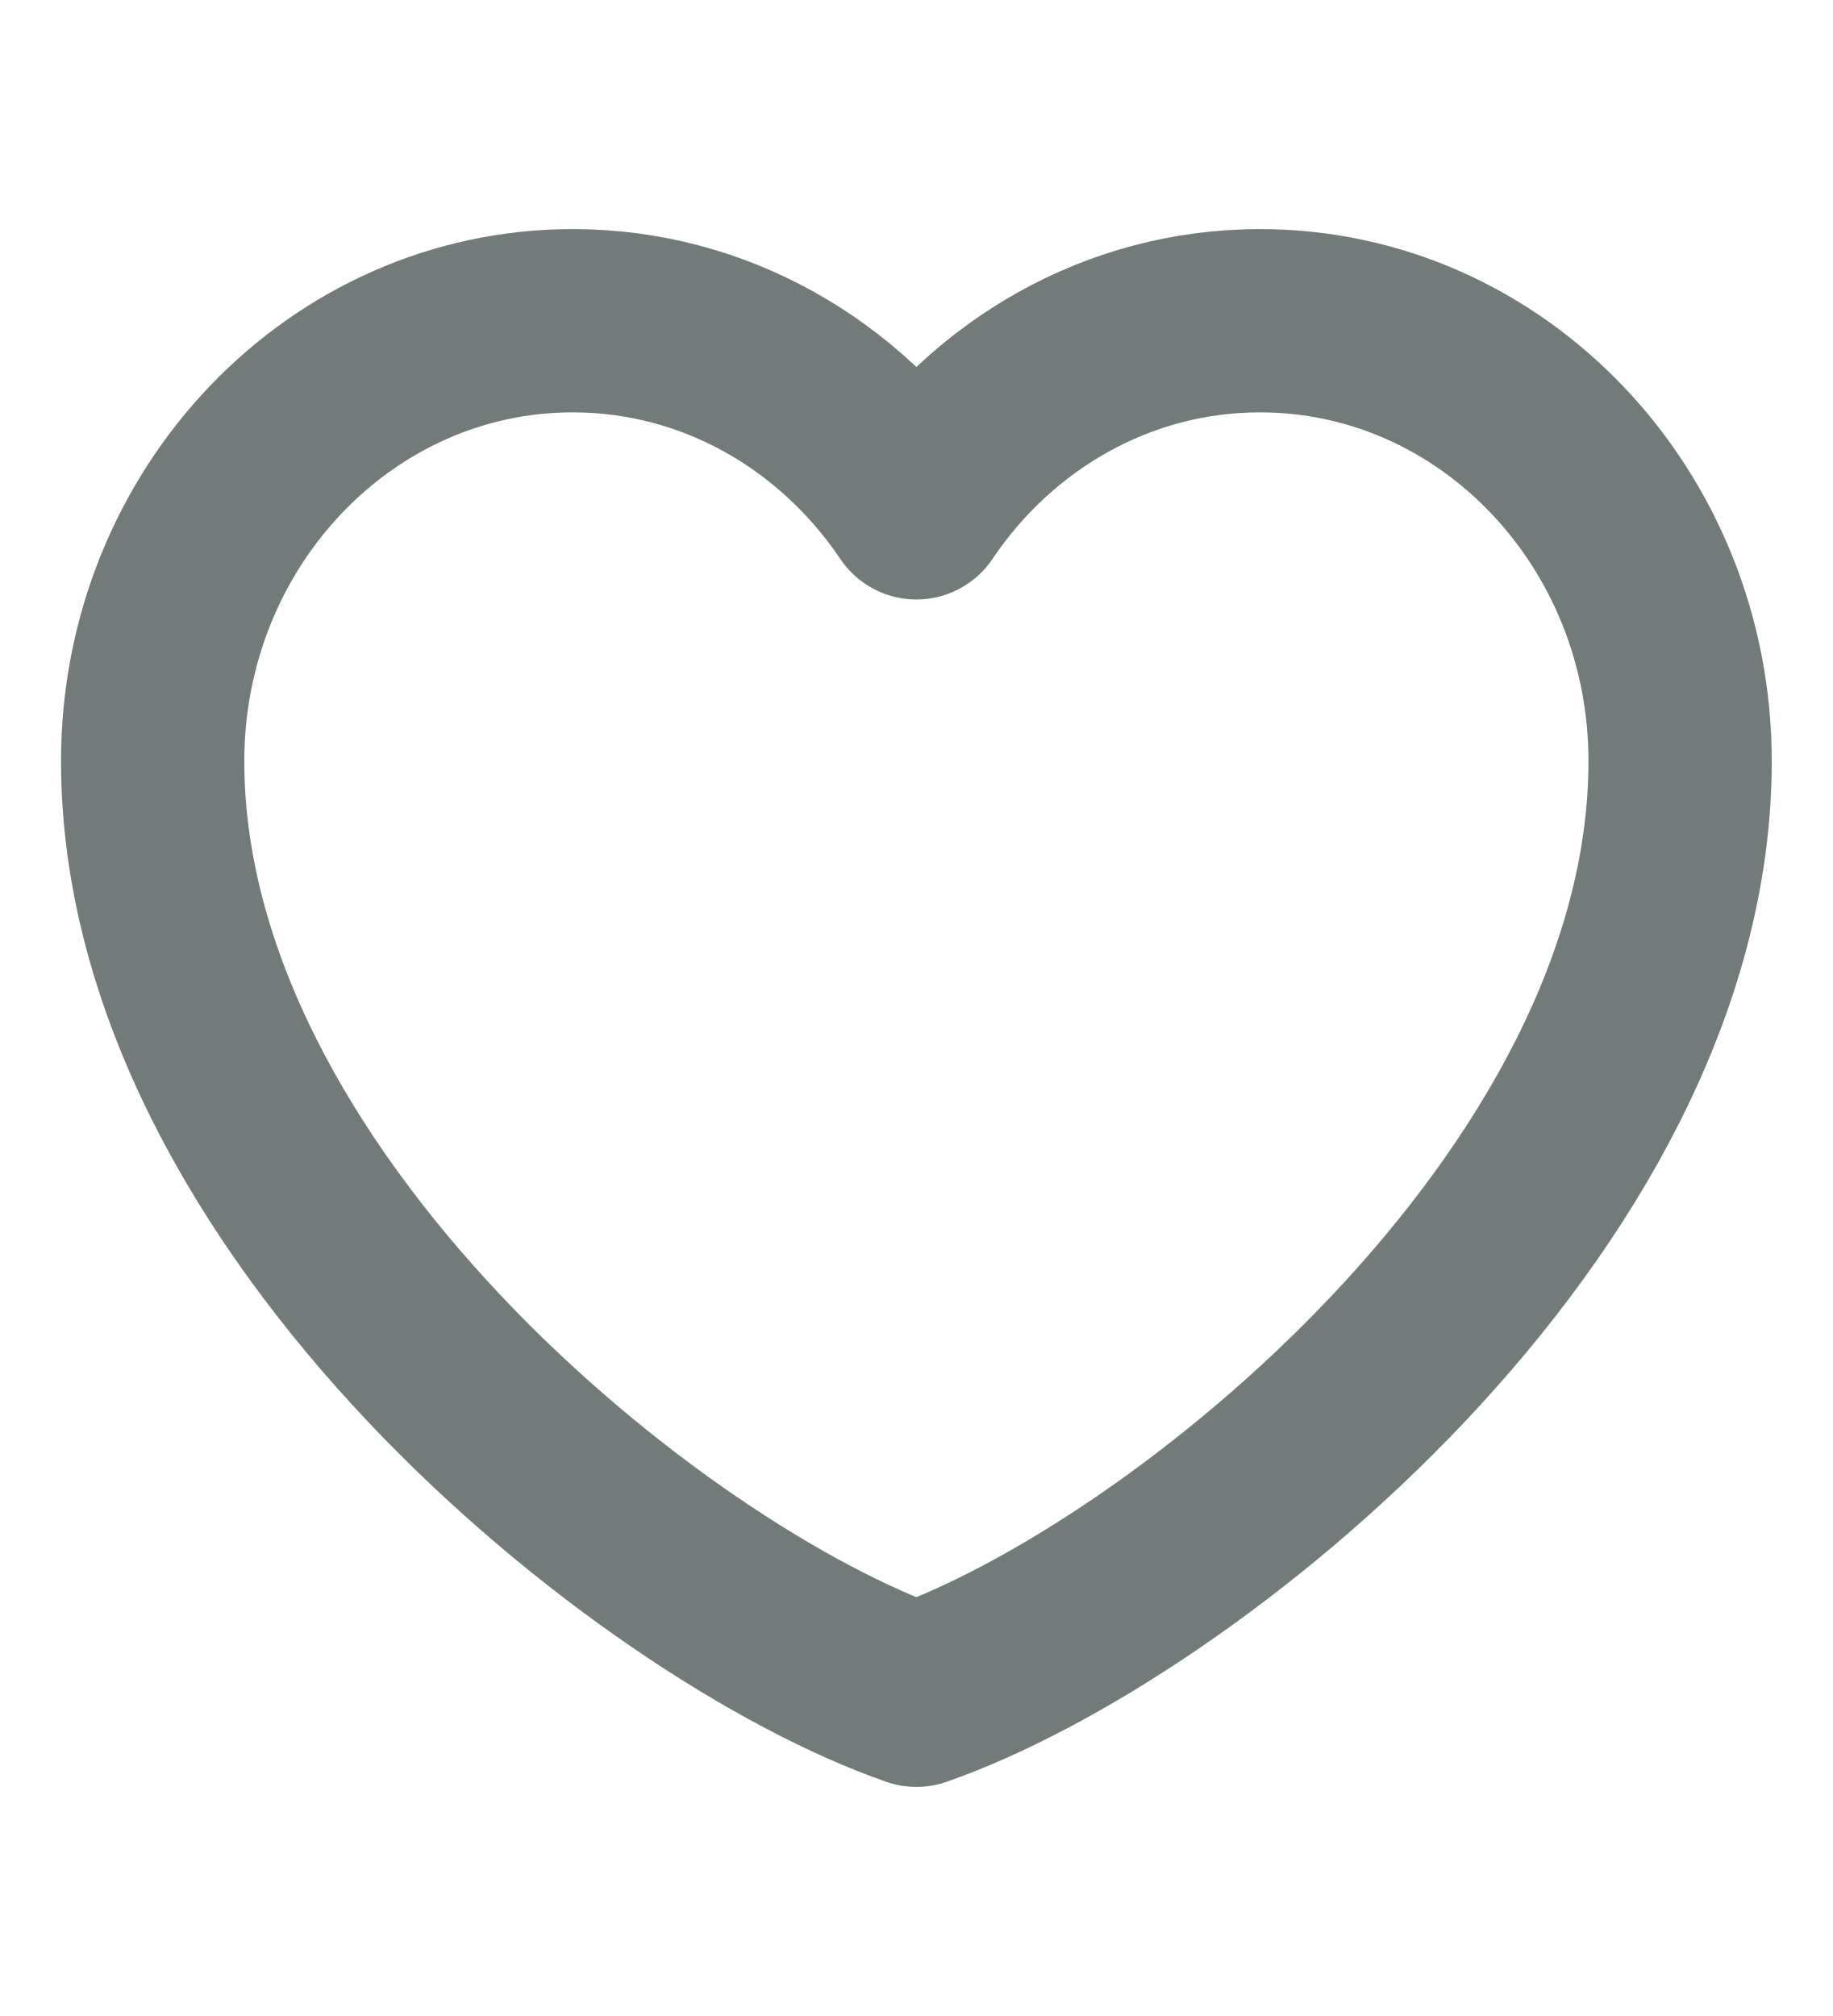
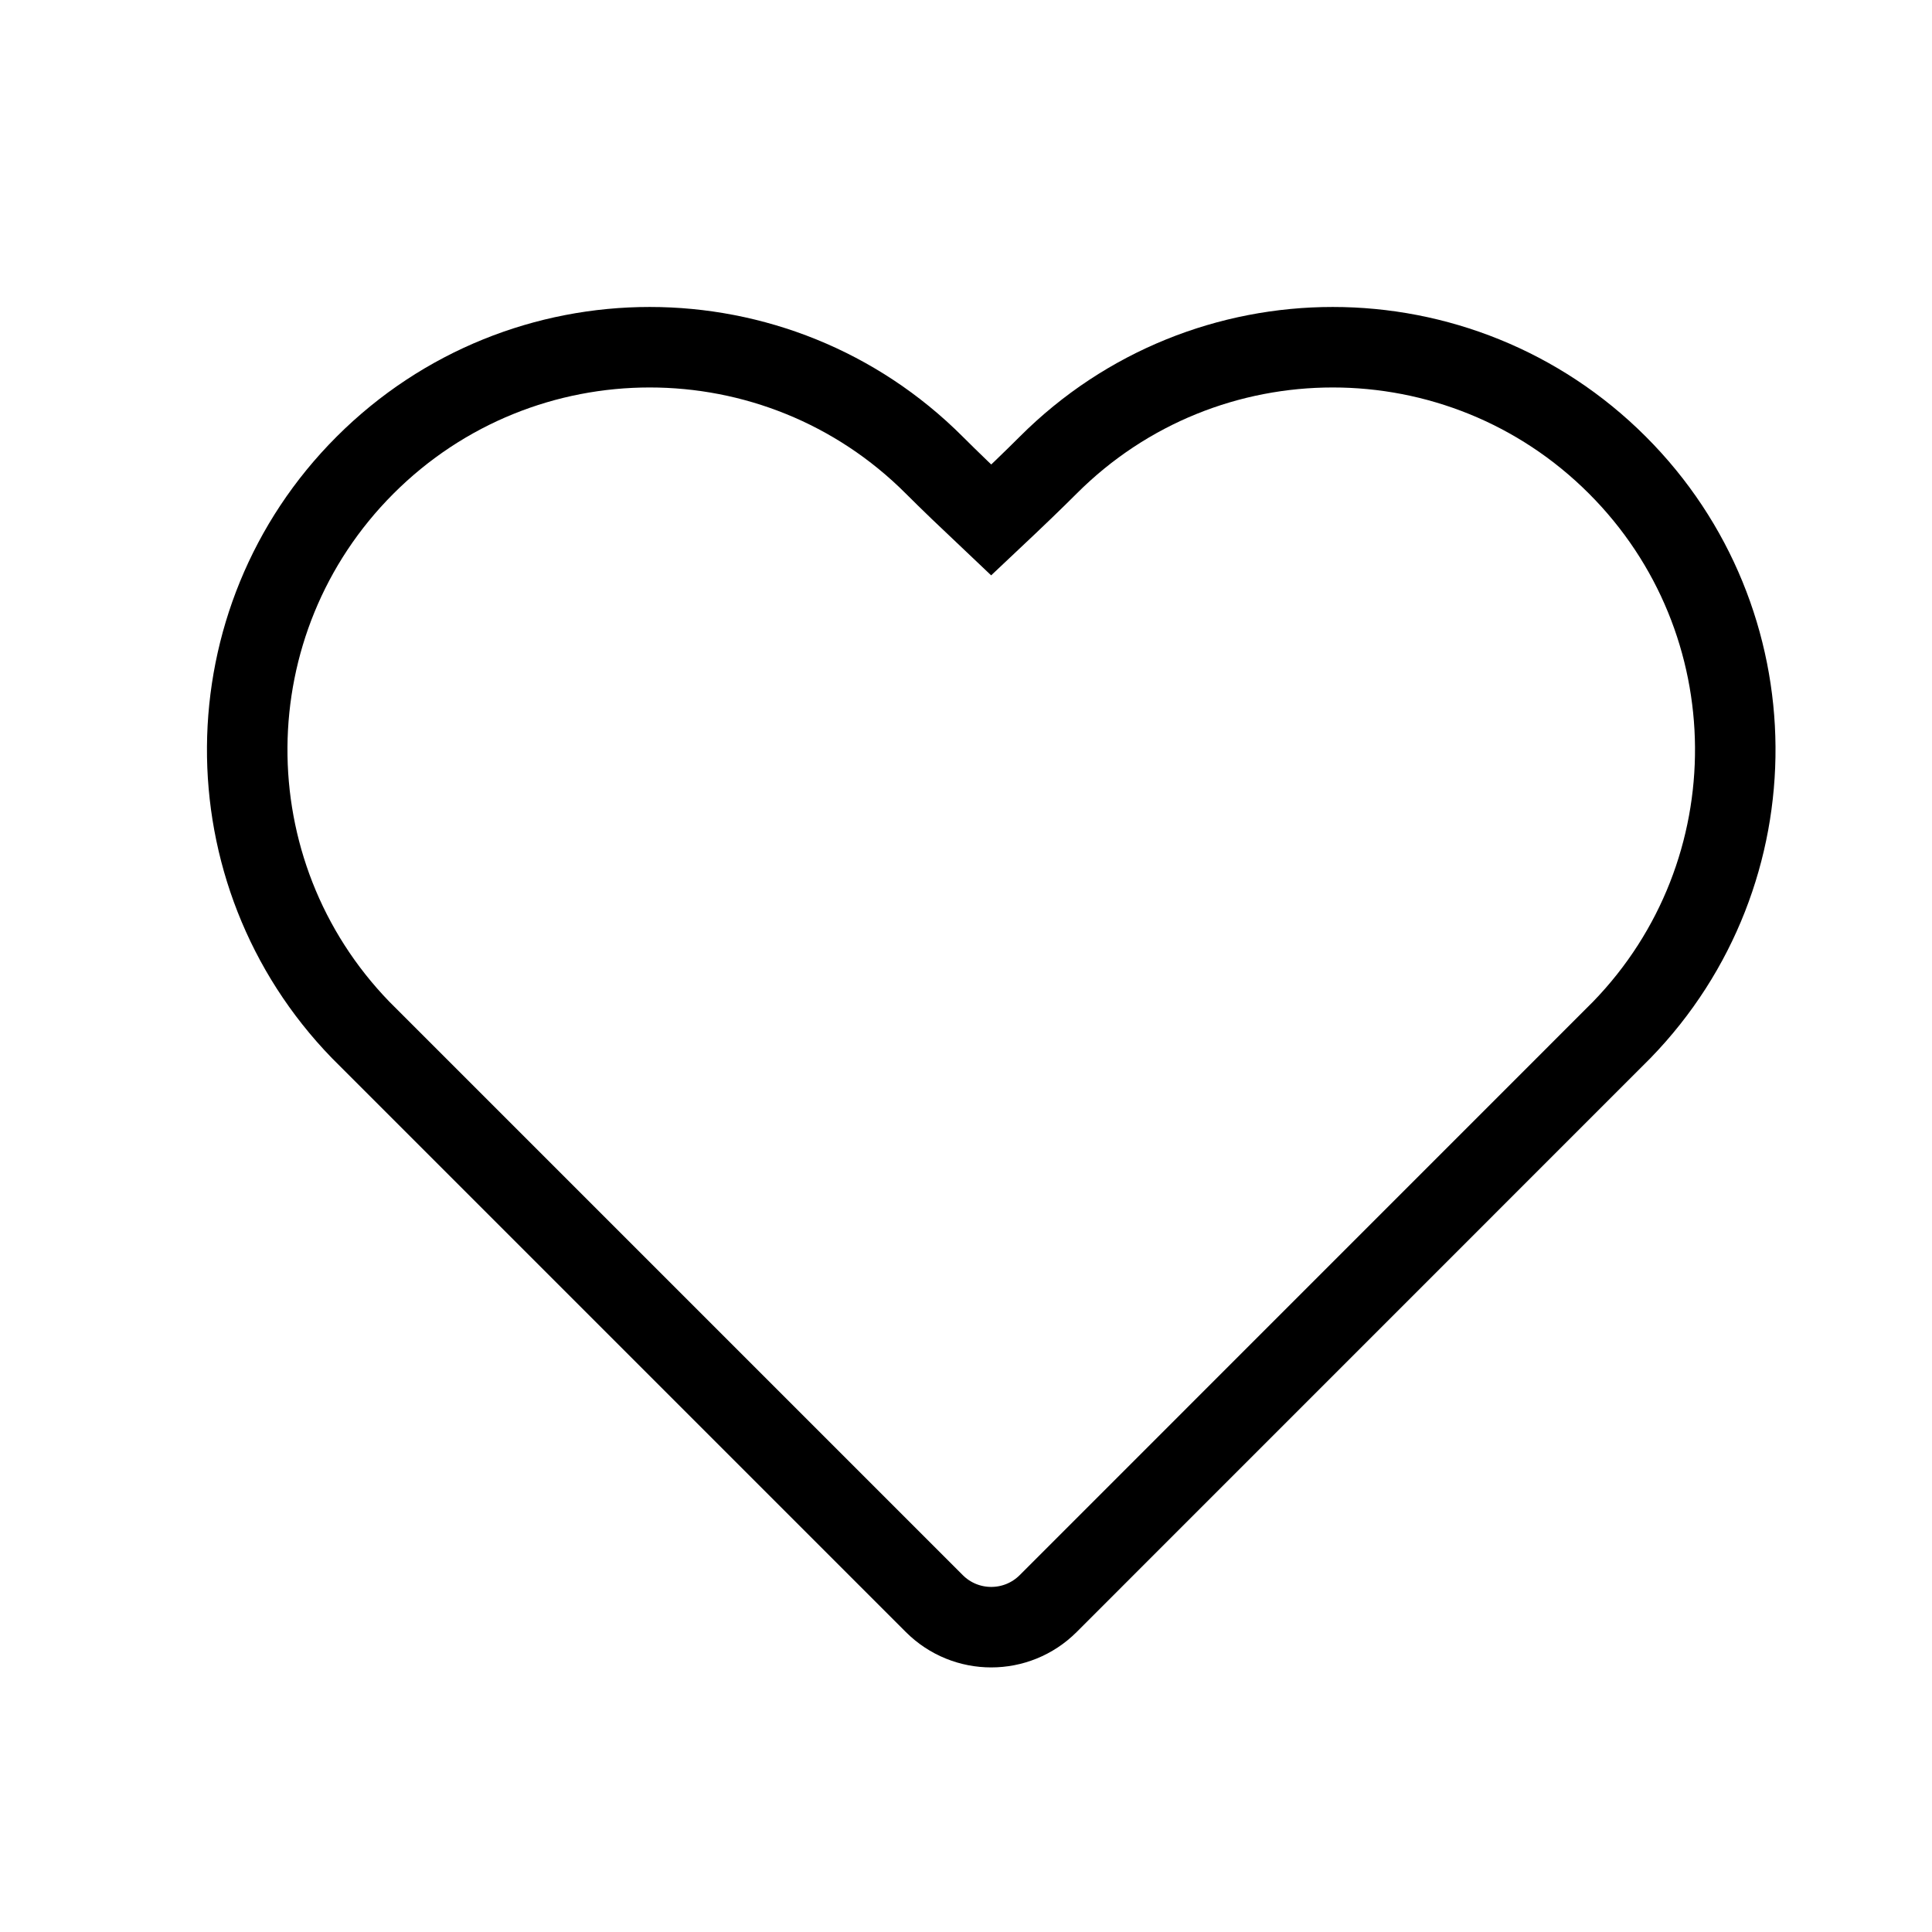
- <svg xmlns="http://www.w3.org/2000/svg" width="10" height="11" viewBox="0 0 10 11" fill="none">
-   <path d="M3.125 1.75C1.86 1.75 0.833 2.826 0.833 4.153C0.833 6.557 3.542 8.742 5 9.25C6.458 8.742 9.167 6.557 9.167 4.153C9.167 2.826 8.141 1.75 6.875 1.75C6.1 1.75 5.415 2.154 5 2.771C4.585 2.154 3.9 1.75 3.125 1.75Z" stroke="#727A7A" stroke-linecap="round" stroke-linejoin="round" />
+ <svg xmlns="http://www.w3.org/2000/svg" width="24" height="24" viewBox="0 0 24 24" fill="none">
+   <path fill-rule="evenodd" clip-rule="evenodd" d="M4.535 5.778C6.488 3.825 9.654 3.825 11.606 5.778C11.789 5.961 12.025 6.188 12.313 6.46C12.602 6.188 12.838 5.961 13.021 5.778C14.973 3.825 18.139 3.825 20.092 5.778C22.026 7.712 22.044 10.838 20.146 12.794L13.021 19.92C12.63 20.311 11.997 20.311 11.606 19.92L4.481 12.795C2.583 10.838 2.601 7.712 4.535 5.778Z" stroke="black" />
</svg>
